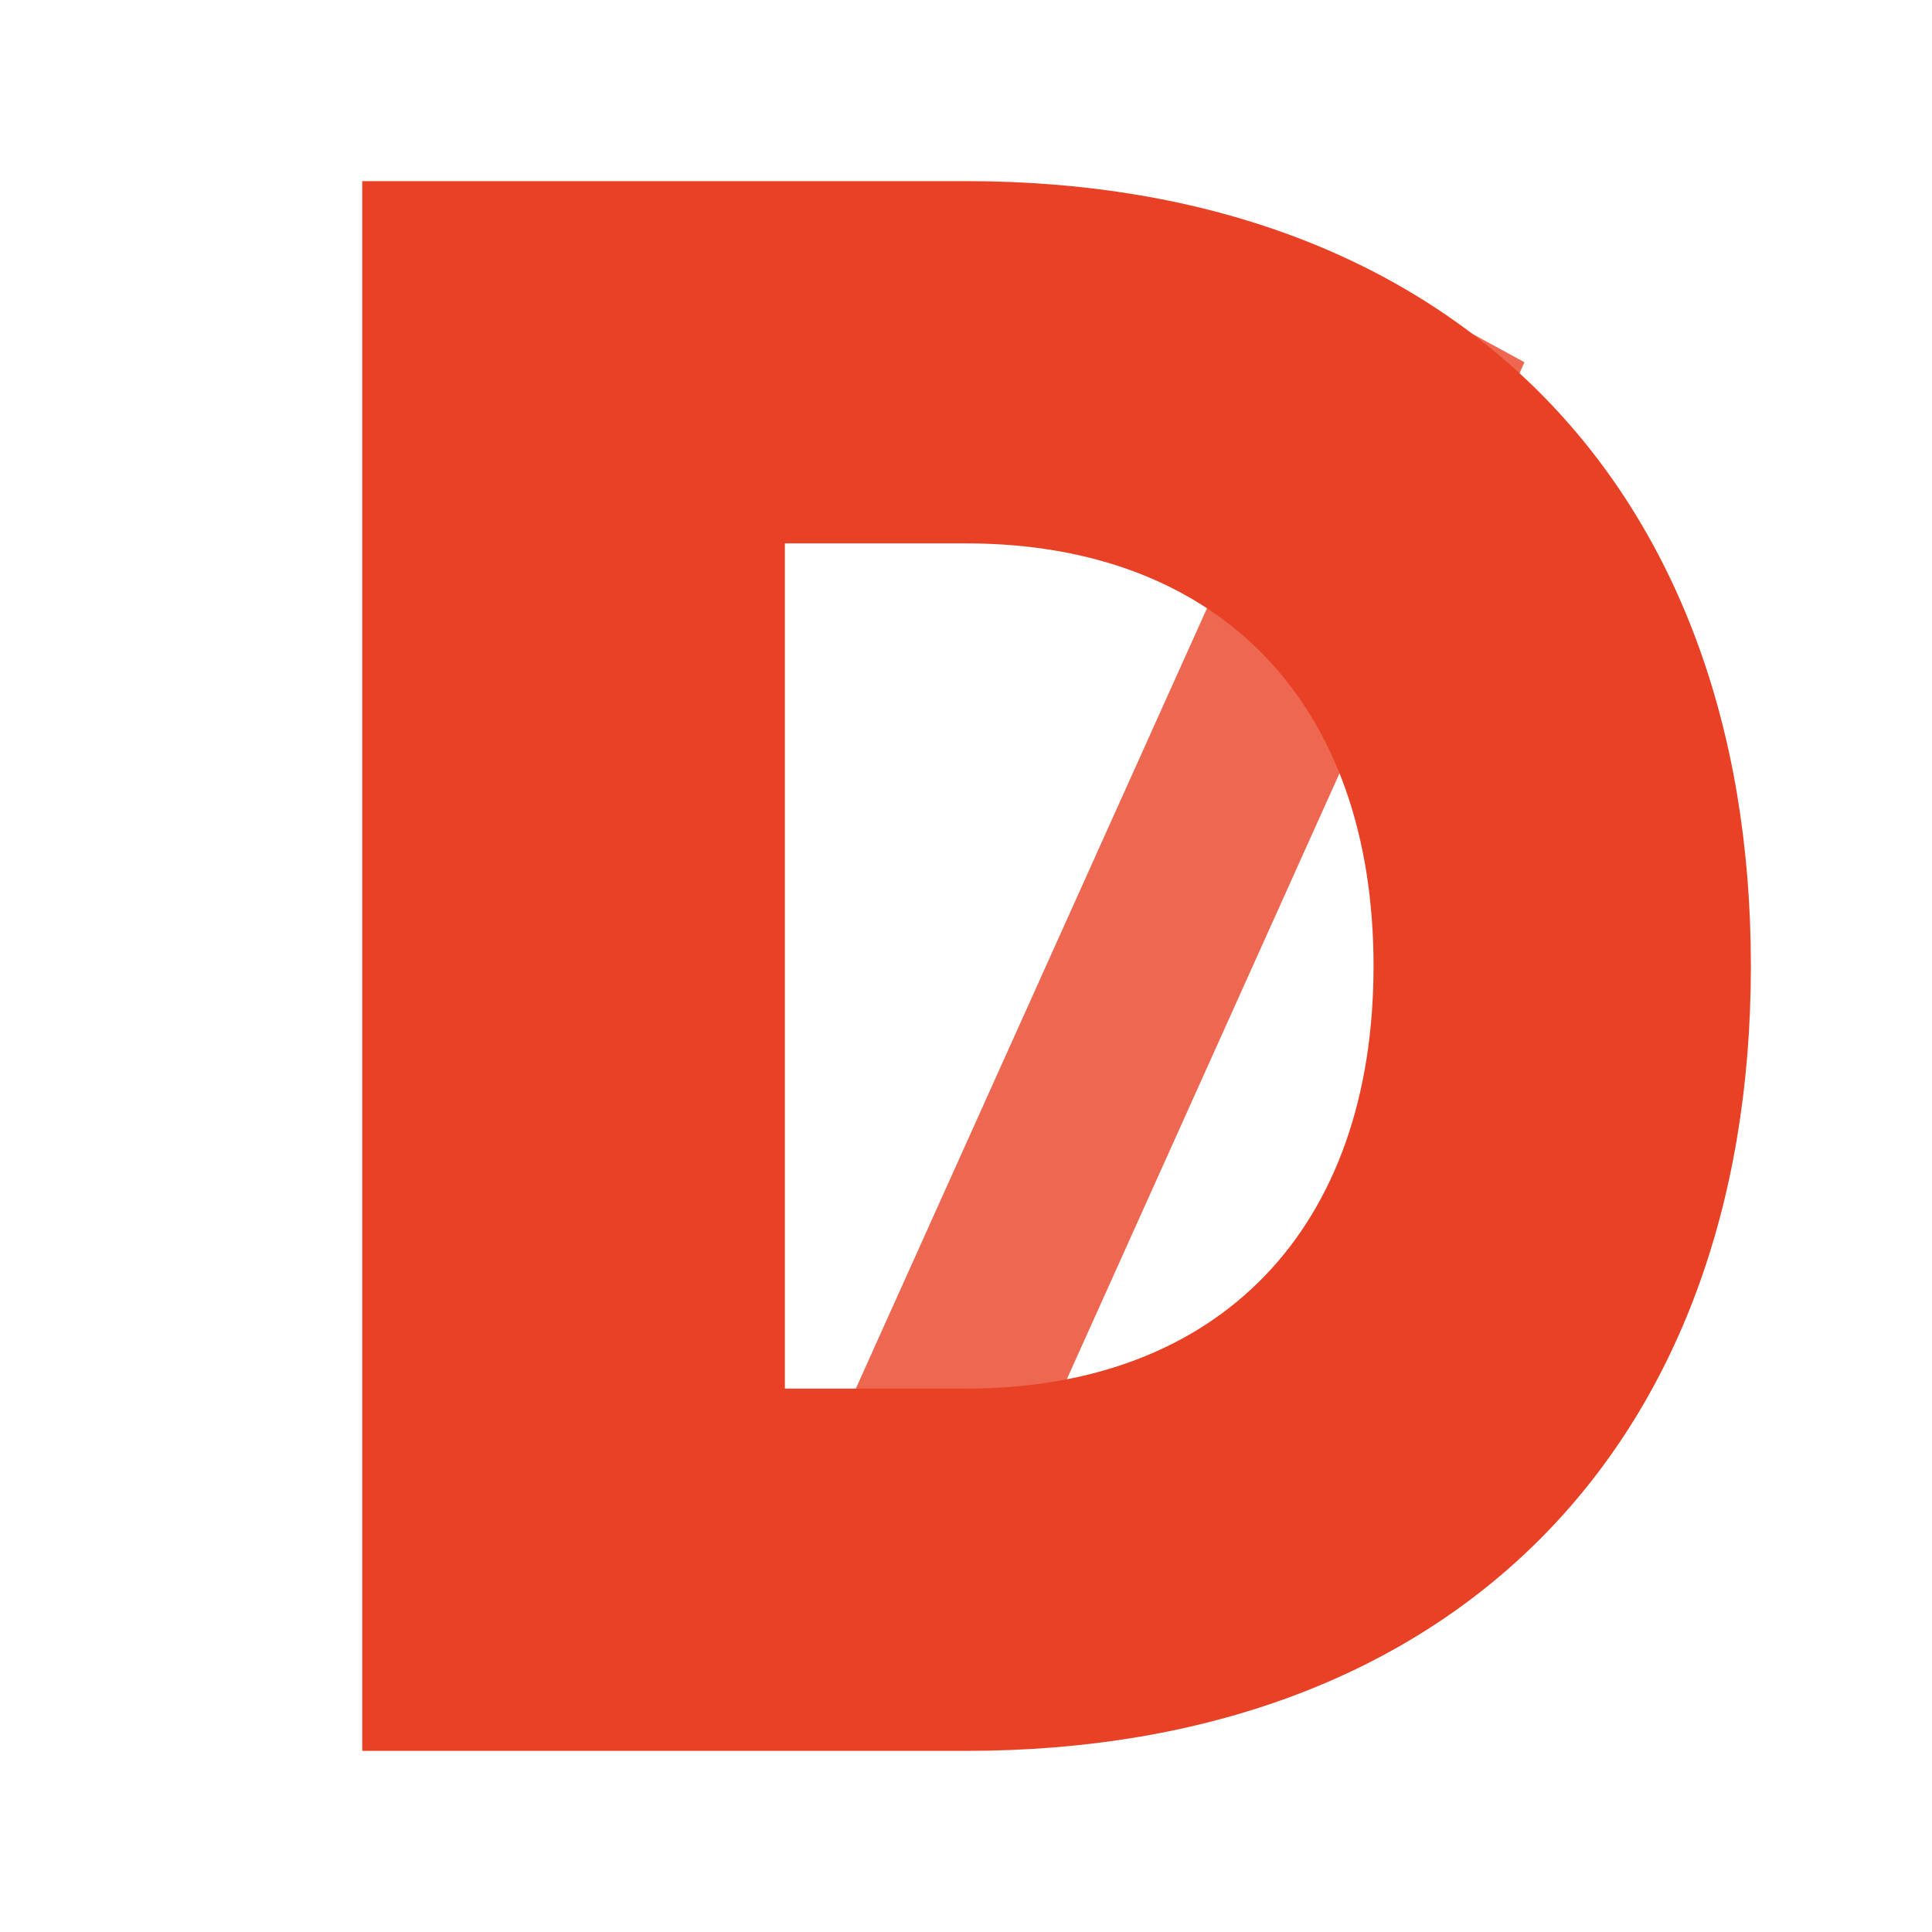
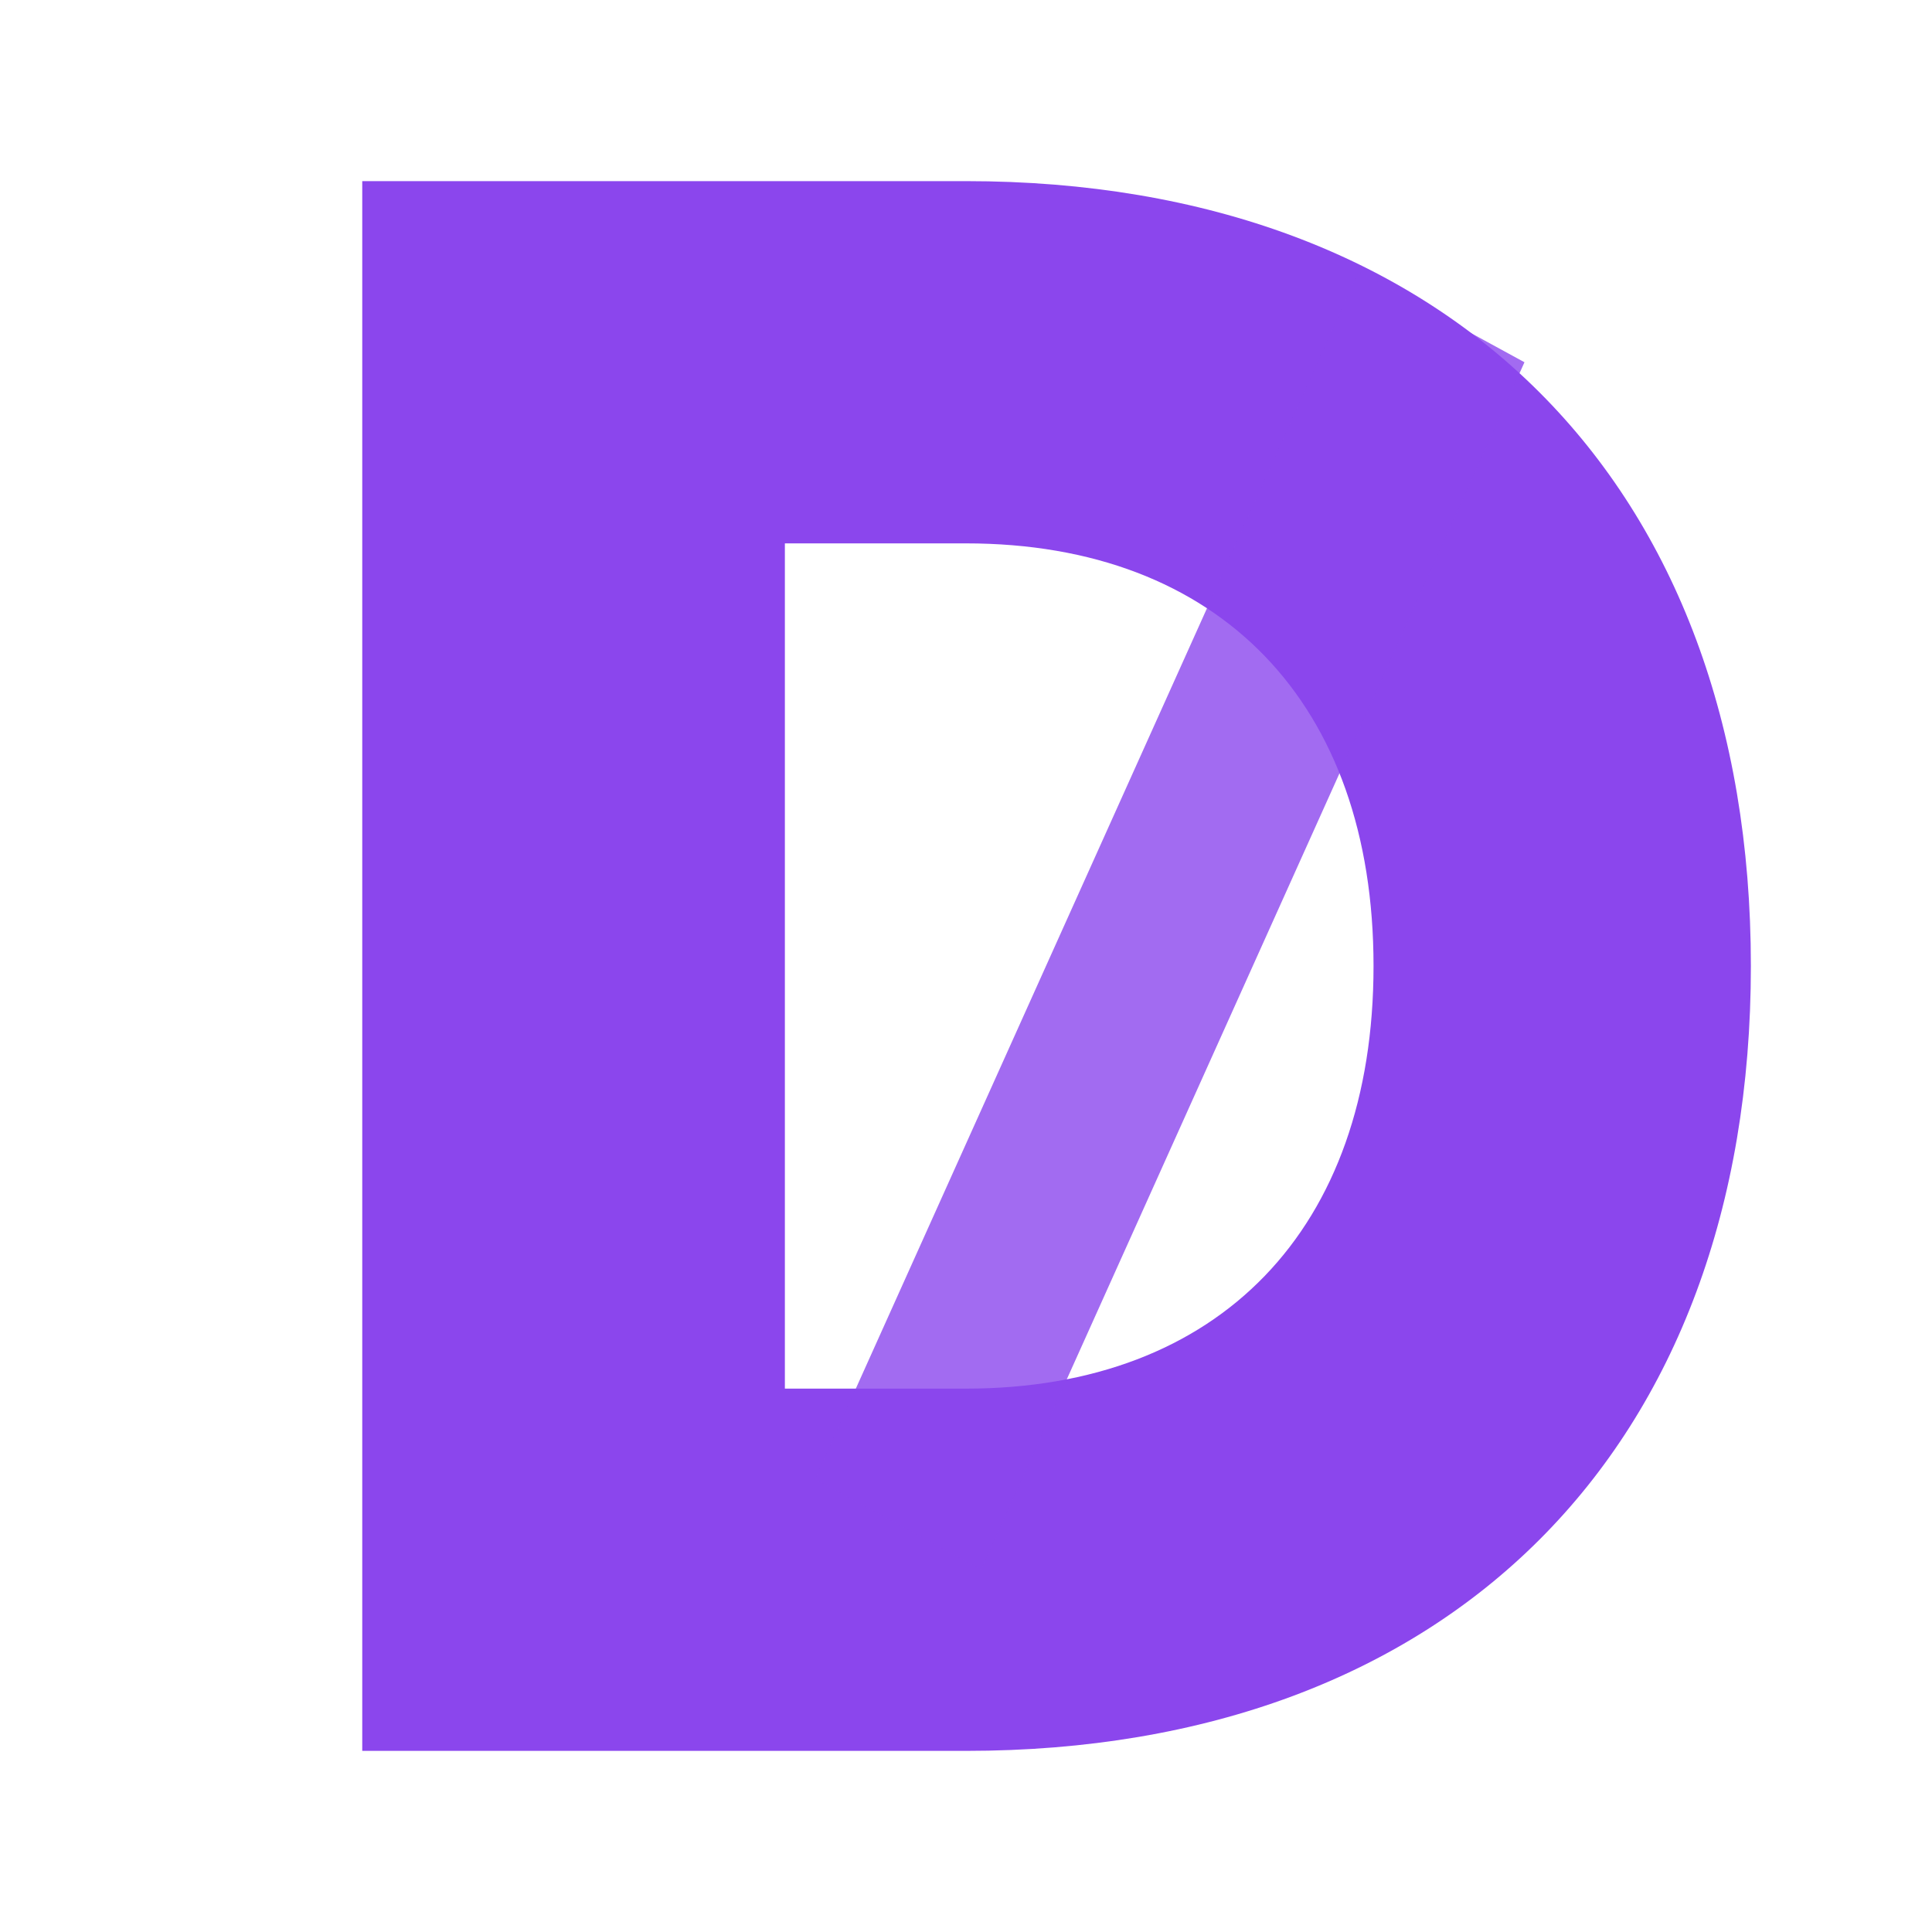
<svg xmlns="http://www.w3.org/2000/svg" viewBox="0 0 64 64">
-   <path fill="#E84125" fill-rule="evenodd" d="M12 6v52h20c16 0 26-10 26-26S48 6 32 6H12zm14 12v28h6c8.4 0 13.5-5.3 13.5-14S40.4 18 32 18h-6z" clip-rule="evenodd" />
-   <path fill="#E84125" d="m45 9 5.5 3-18 40-5.5-3z" opacity=".8" />
+   <path fill="#8b46ed" fill-rule="evenodd" d="M12 6v52h20c16 0 26-10 26-26S48 6 32 6H12zm14 12v28h6c8.4 0 13.5-5.3 13.5-14S40.4 18 32 18h-6z" clip-rule="evenodd" />
+   <path fill="#8b46ed" d="m45 9 5.5 3-18 40-5.5-3z" opacity=".8" />
</svg>
